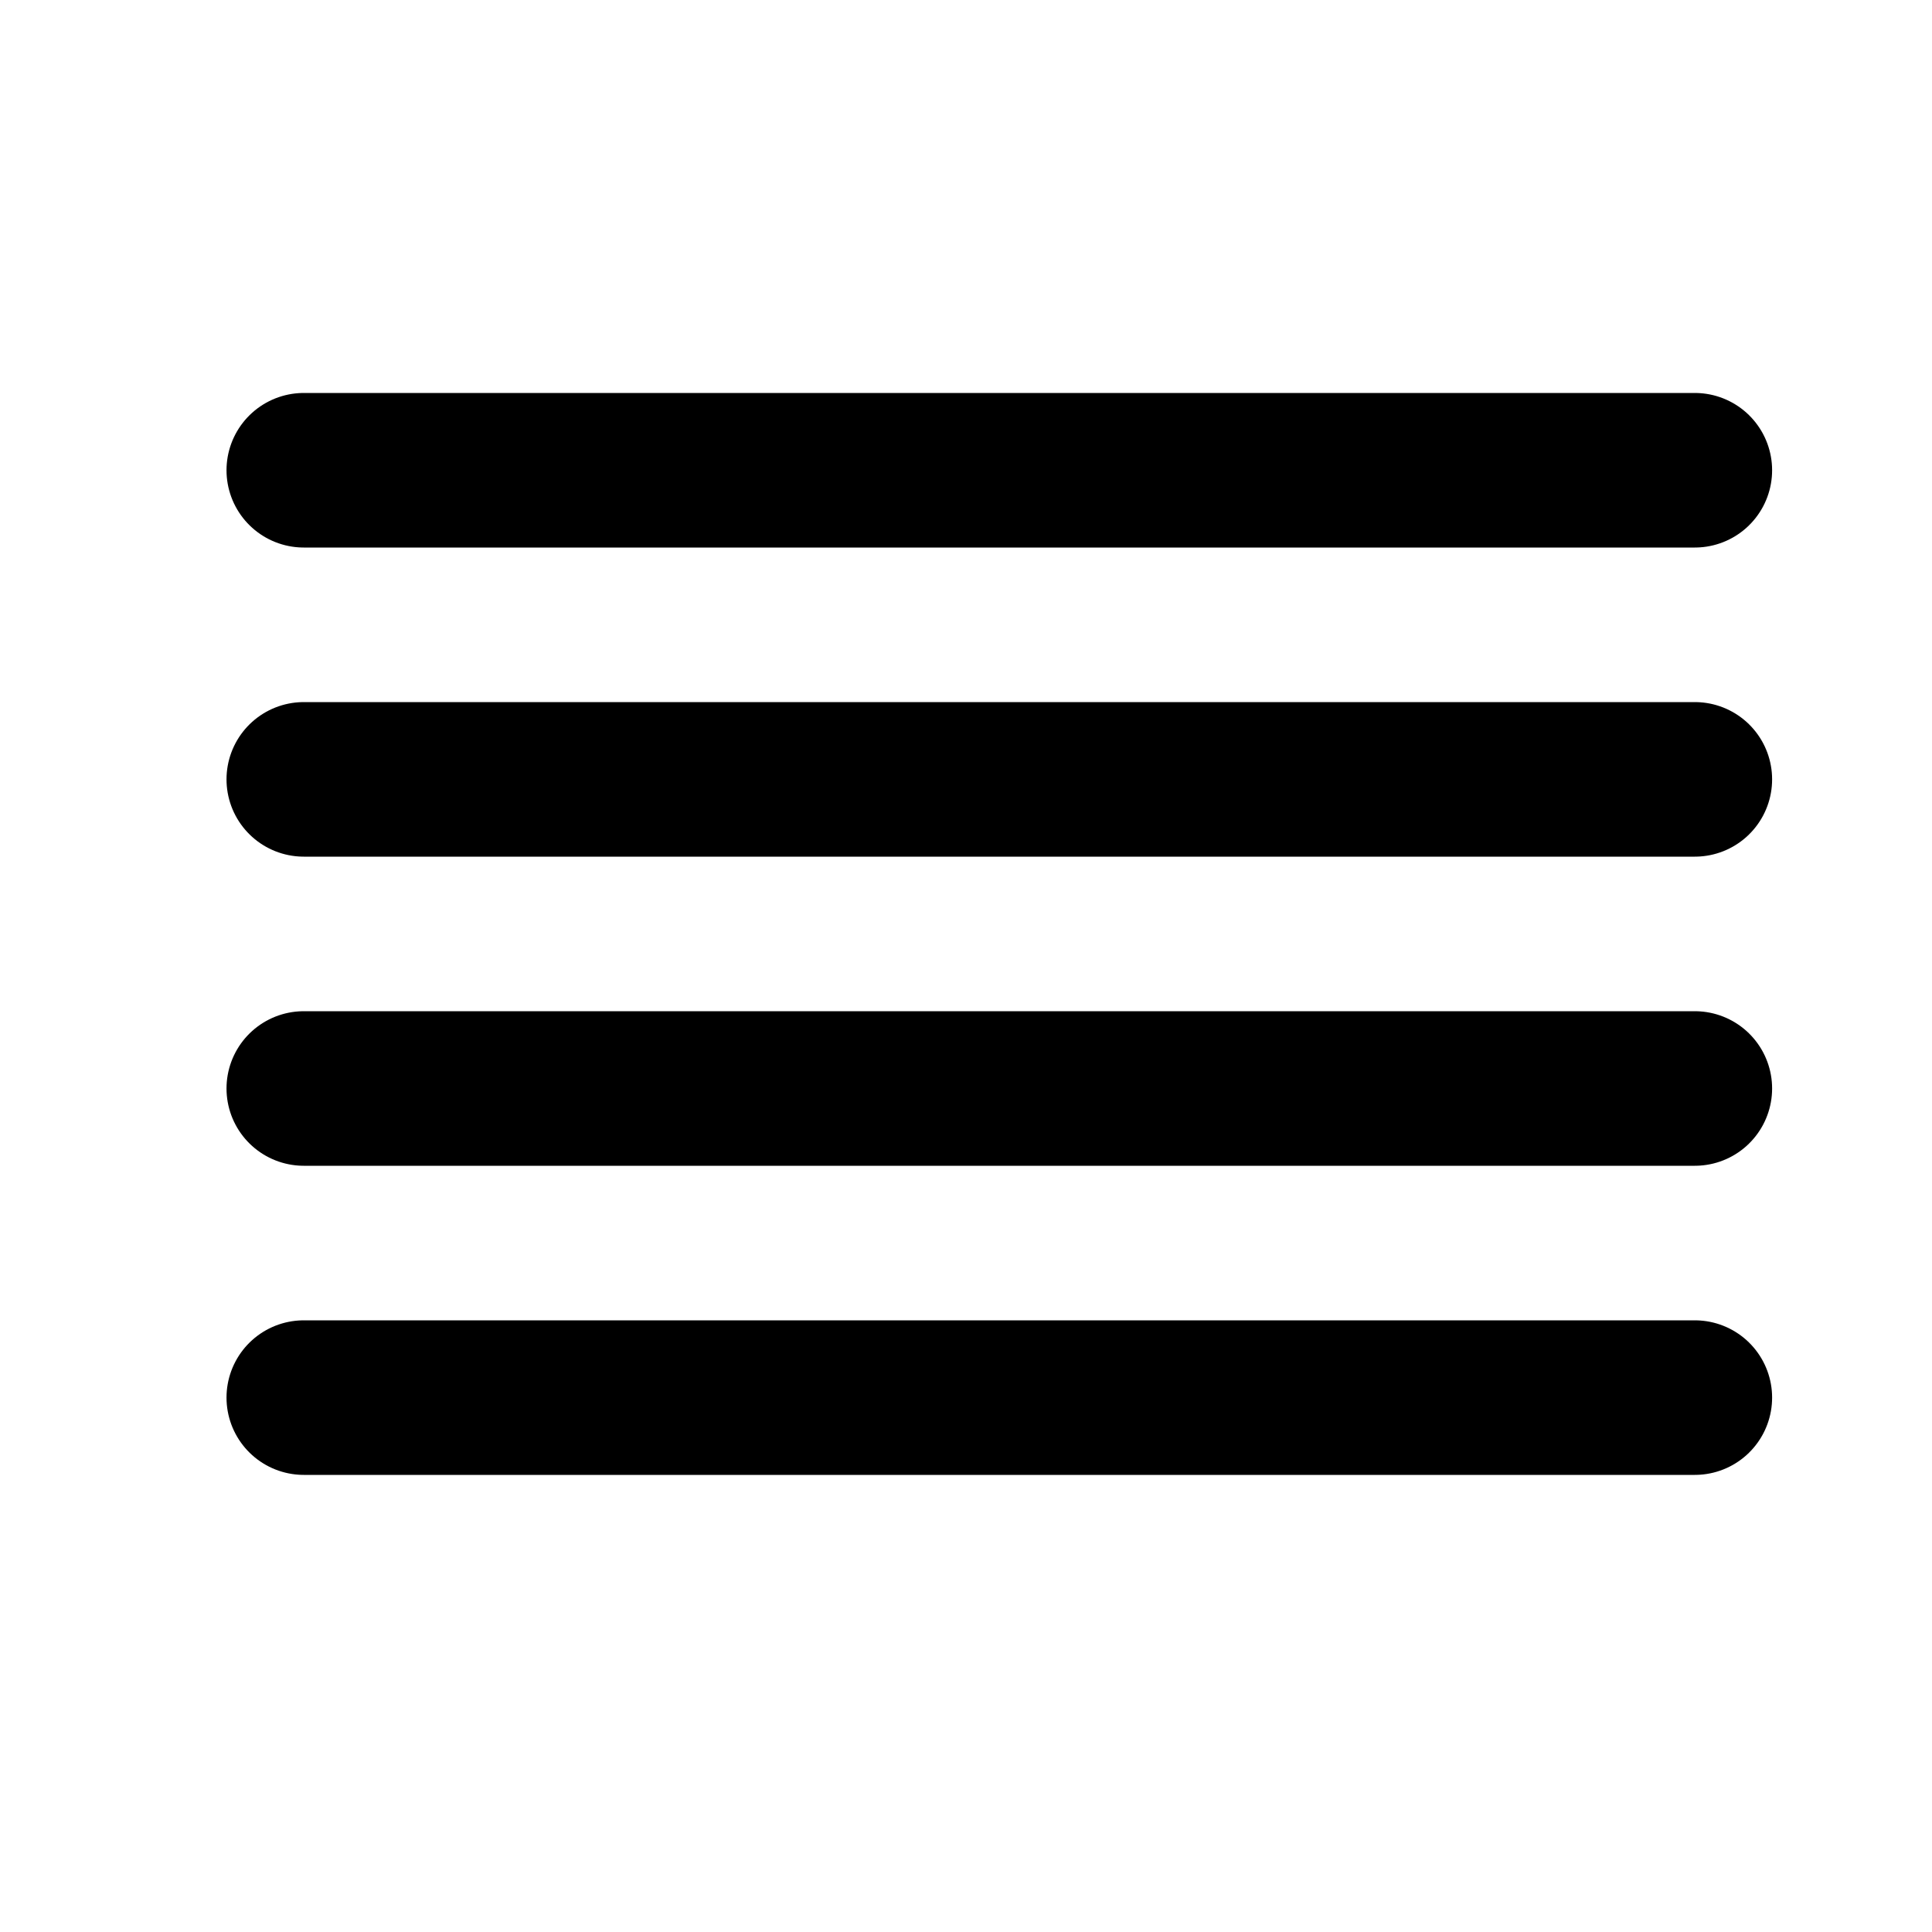
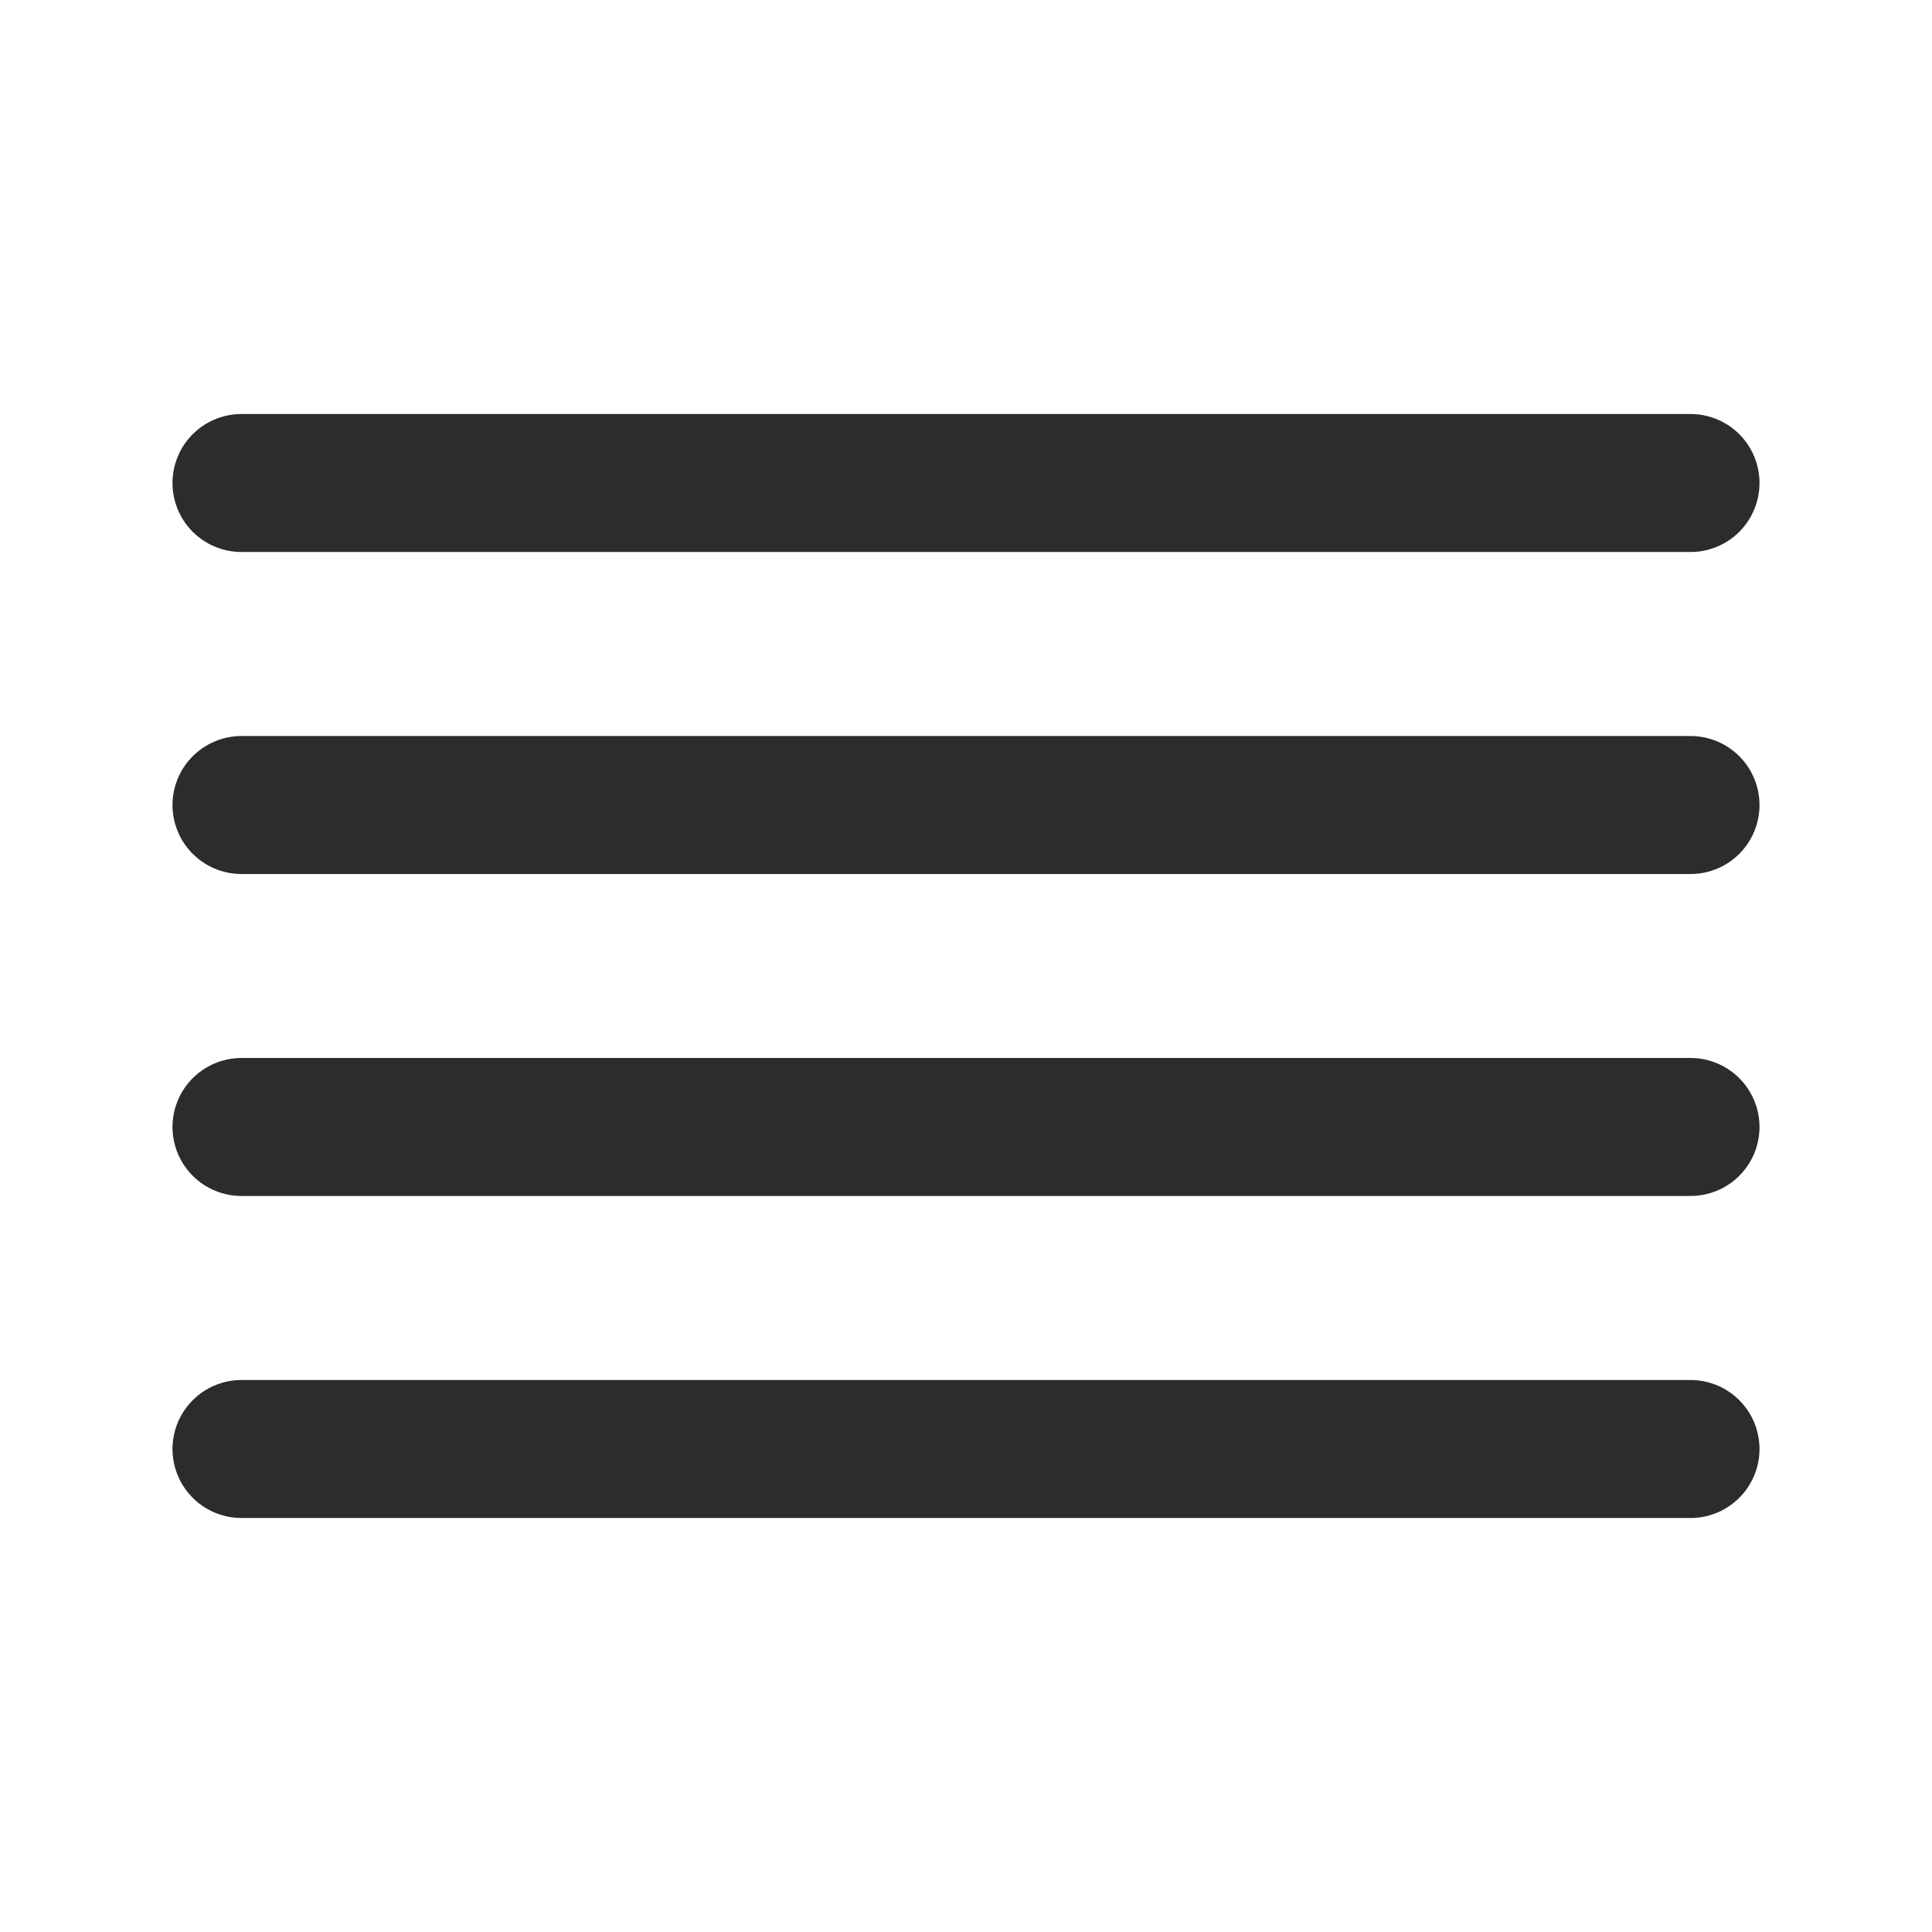
- <svg xmlns="http://www.w3.org/2000/svg" width="25" height="25" viewBox="0 0 25 25" fill="none">
-   <path d="M21.931 10.085H3.931" stroke="black" stroke-width="2" stroke-linecap="round" stroke-linejoin="round" />
-   <path d="M21.931 6.085H3.931" stroke="black" stroke-width="2" stroke-linecap="round" stroke-linejoin="round" />
-   <path d="M21.931 14.085H3.931" stroke="black" stroke-width="2" stroke-linecap="round" stroke-linejoin="round" />
-   <path d="M21.931 18.085H3.931" stroke="black" stroke-width="2" stroke-linecap="round" stroke-linejoin="round" />
+ <svg xmlns="http://www.w3.org/2000/svg" width="28" height="28" viewBox="0 0 28 28" fill="none">
+   <path d="M24.5 11.667H3.5" stroke="#2C2C2C" stroke-width="2" stroke-linecap="round" stroke-linejoin="round" />
+   <path d="M24.5 7H3.5" stroke="#2C2C2C" stroke-width="2" stroke-linecap="round" stroke-linejoin="round" />
+   <path d="M24.5 16.333H3.5" stroke="#2C2C2C" stroke-width="2" stroke-linecap="round" stroke-linejoin="round" />
+   <path d="M24.5 21H3.5" stroke="#2C2C2C" stroke-width="2" stroke-linecap="round" stroke-linejoin="round" />
</svg>
